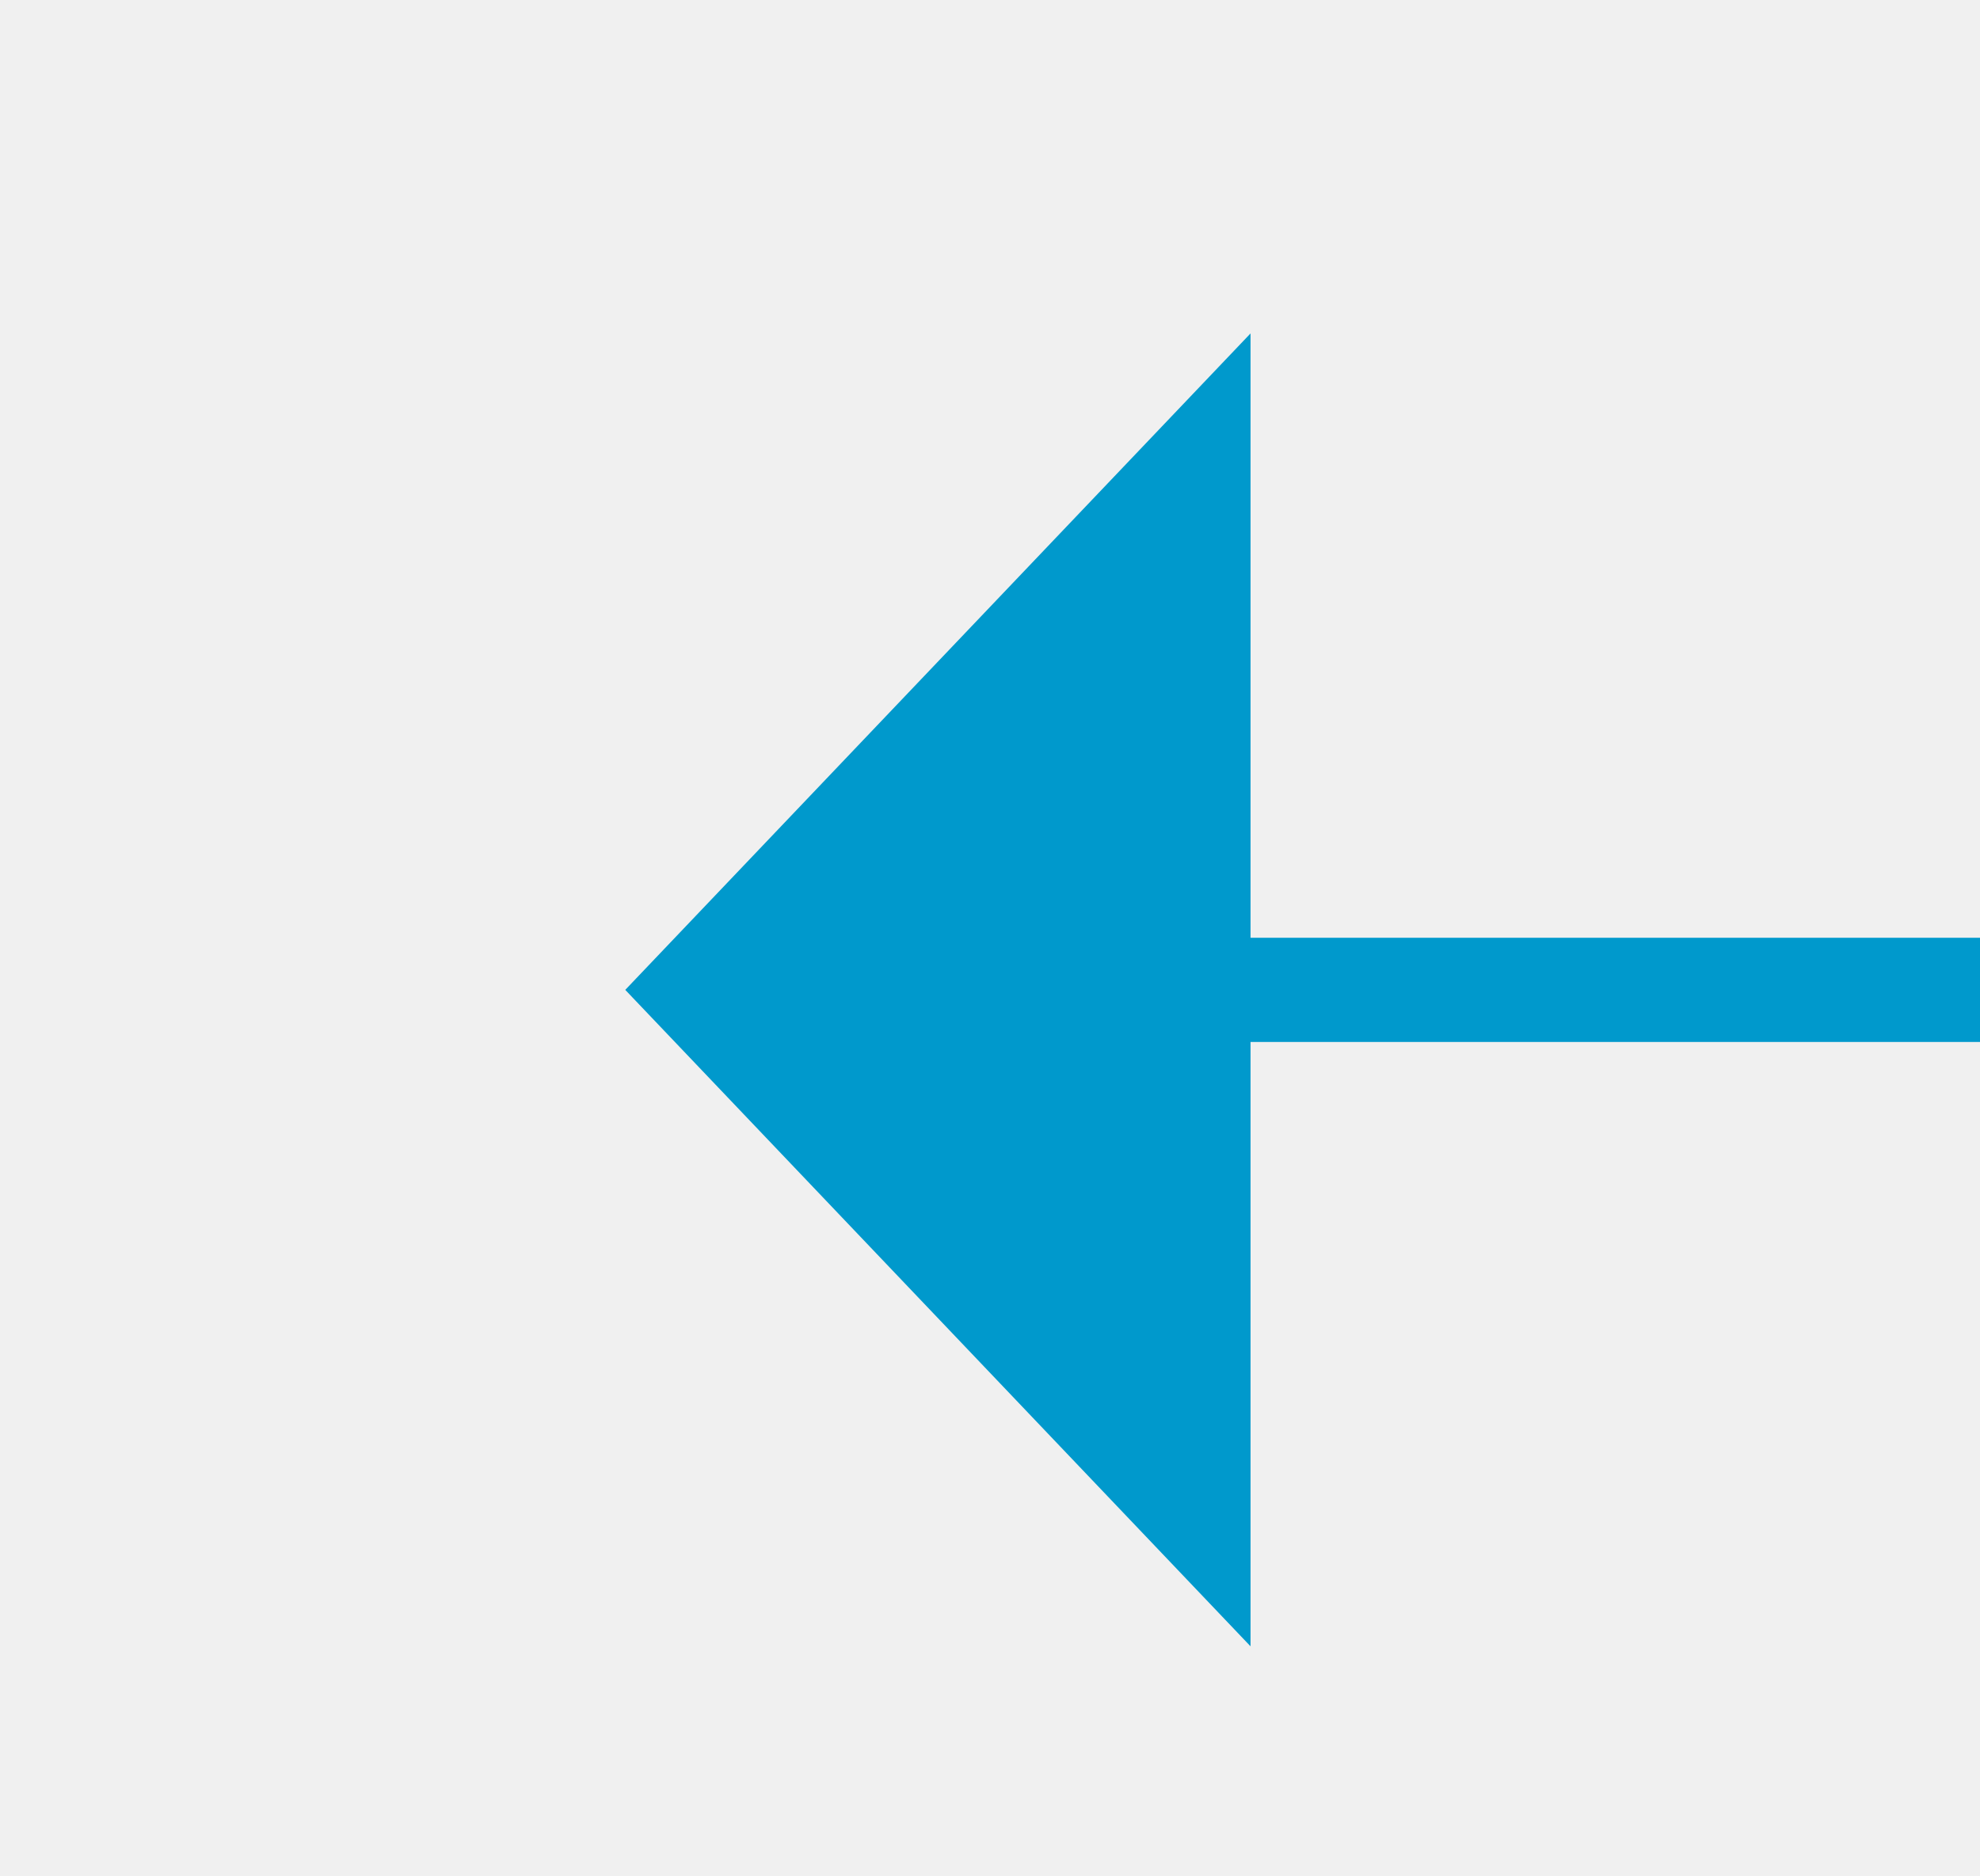
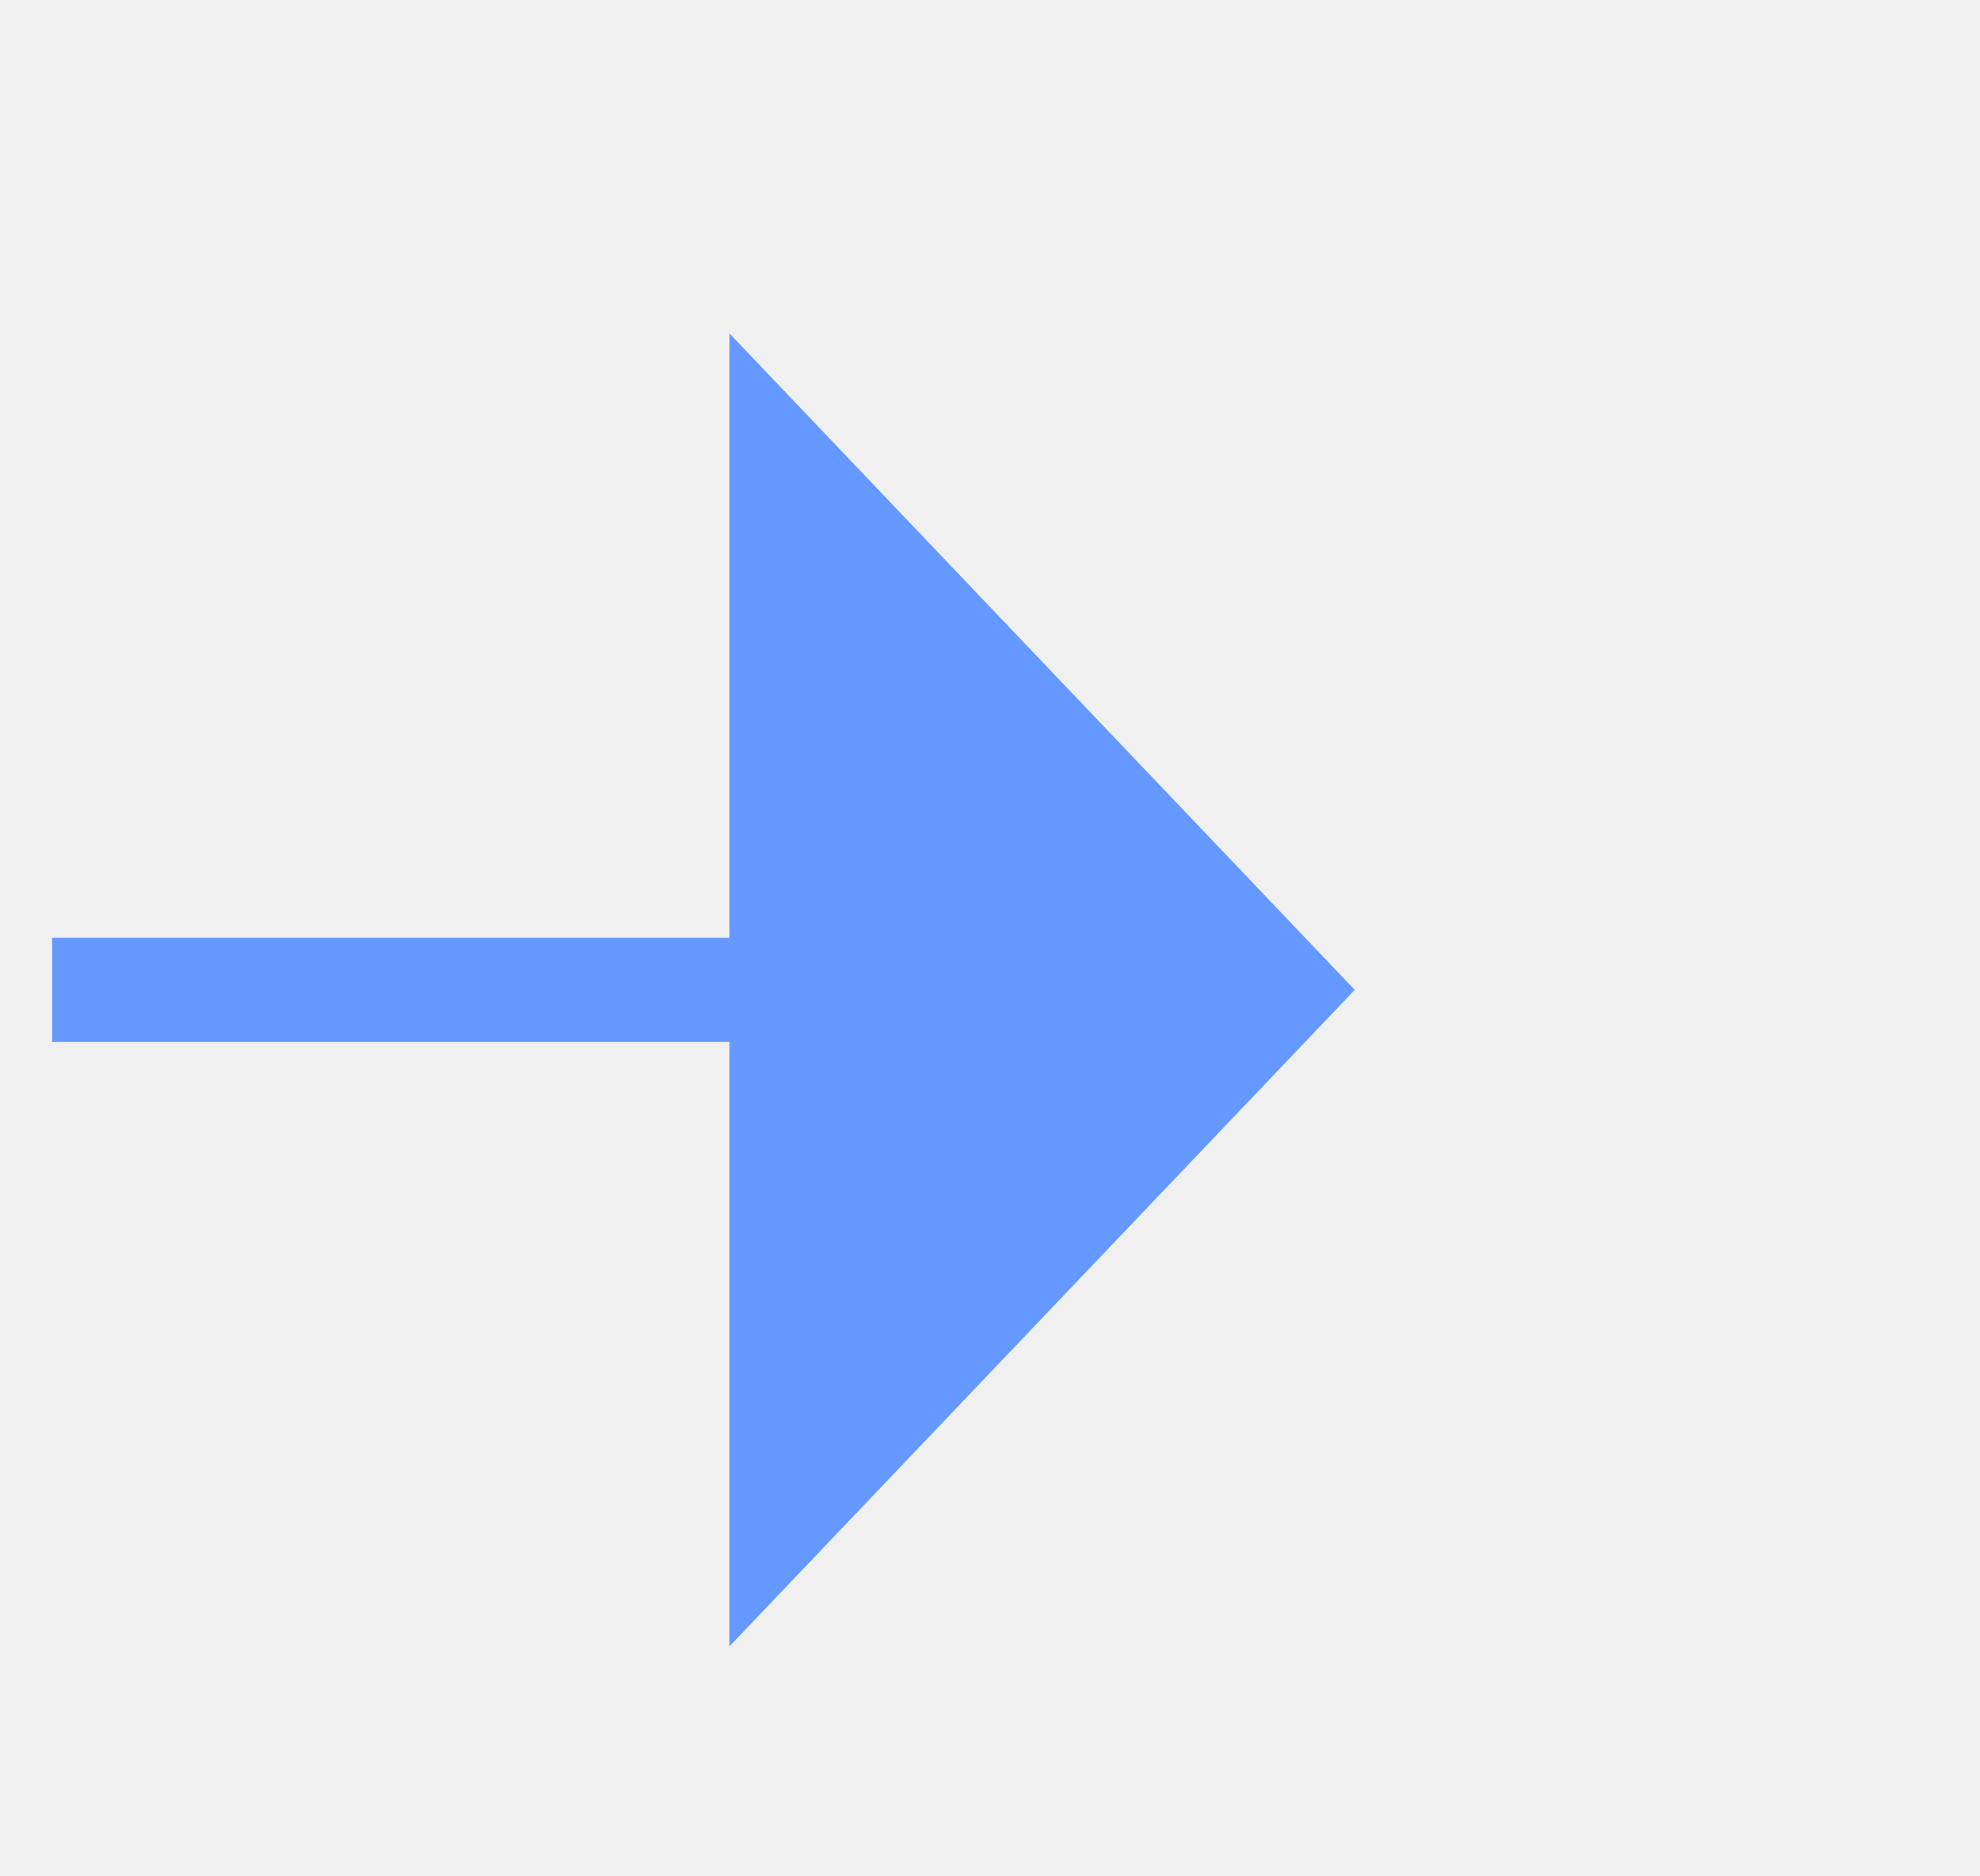
- <svg xmlns="http://www.w3.org/2000/svg" version="1.1" width="19px" height="18px" preserveAspectRatio="xMinYMid meet" viewBox="151 842  19 16">
+ <svg xmlns="http://www.w3.org/2000/svg" version="1.1" width="19px" height="18px" preserveAspectRatio="xMinYMid meet" viewBox="519 1290  19 16">
  <defs>
-     <mask fill="white" id="clip114">
-       <path d="M 181 837  L 279 837  L 279 862  L 181 862  Z M 148 837  L 306 837  L 306 862  L 148 862  Z " fill-rule="evenodd" />
+     <mask fill="white" id="clip336">
+       <path d="M 434.5 1285  L 519.5 1285  L 519.5 1310  L 434.5 1310  Z M 422 1285  L 541 1285  L 541 1310  L 422 1310  Z " fill-rule="evenodd" />
    </mask>
  </defs>
-   <path d="M 181 850.5  L 162 850.5  M 279 850.5  L 303 850.5  " stroke-width="1" stroke="#0099cc" fill="none" />
-   <path d="M 163 844.2  L 157 850.5  L 163 856.8  L 163 844.2  Z " fill-rule="nonzero" fill="#0099cc" stroke="none" mask="url(#clip114)" />
+   <path d="M 434.5 1298.5  L 422 1298.5  M 519.5 1298.5  L 527 1298.5  " stroke-width="1" stroke="#6699ff" fill="none" />
+   <path d="M 526 1304.8  L 532 1298.5  L 526 1292.2  L 526 1304.8  Z " fill-rule="nonzero" fill="#6699ff" stroke="none" mask="url(#clip336)" />
</svg>
